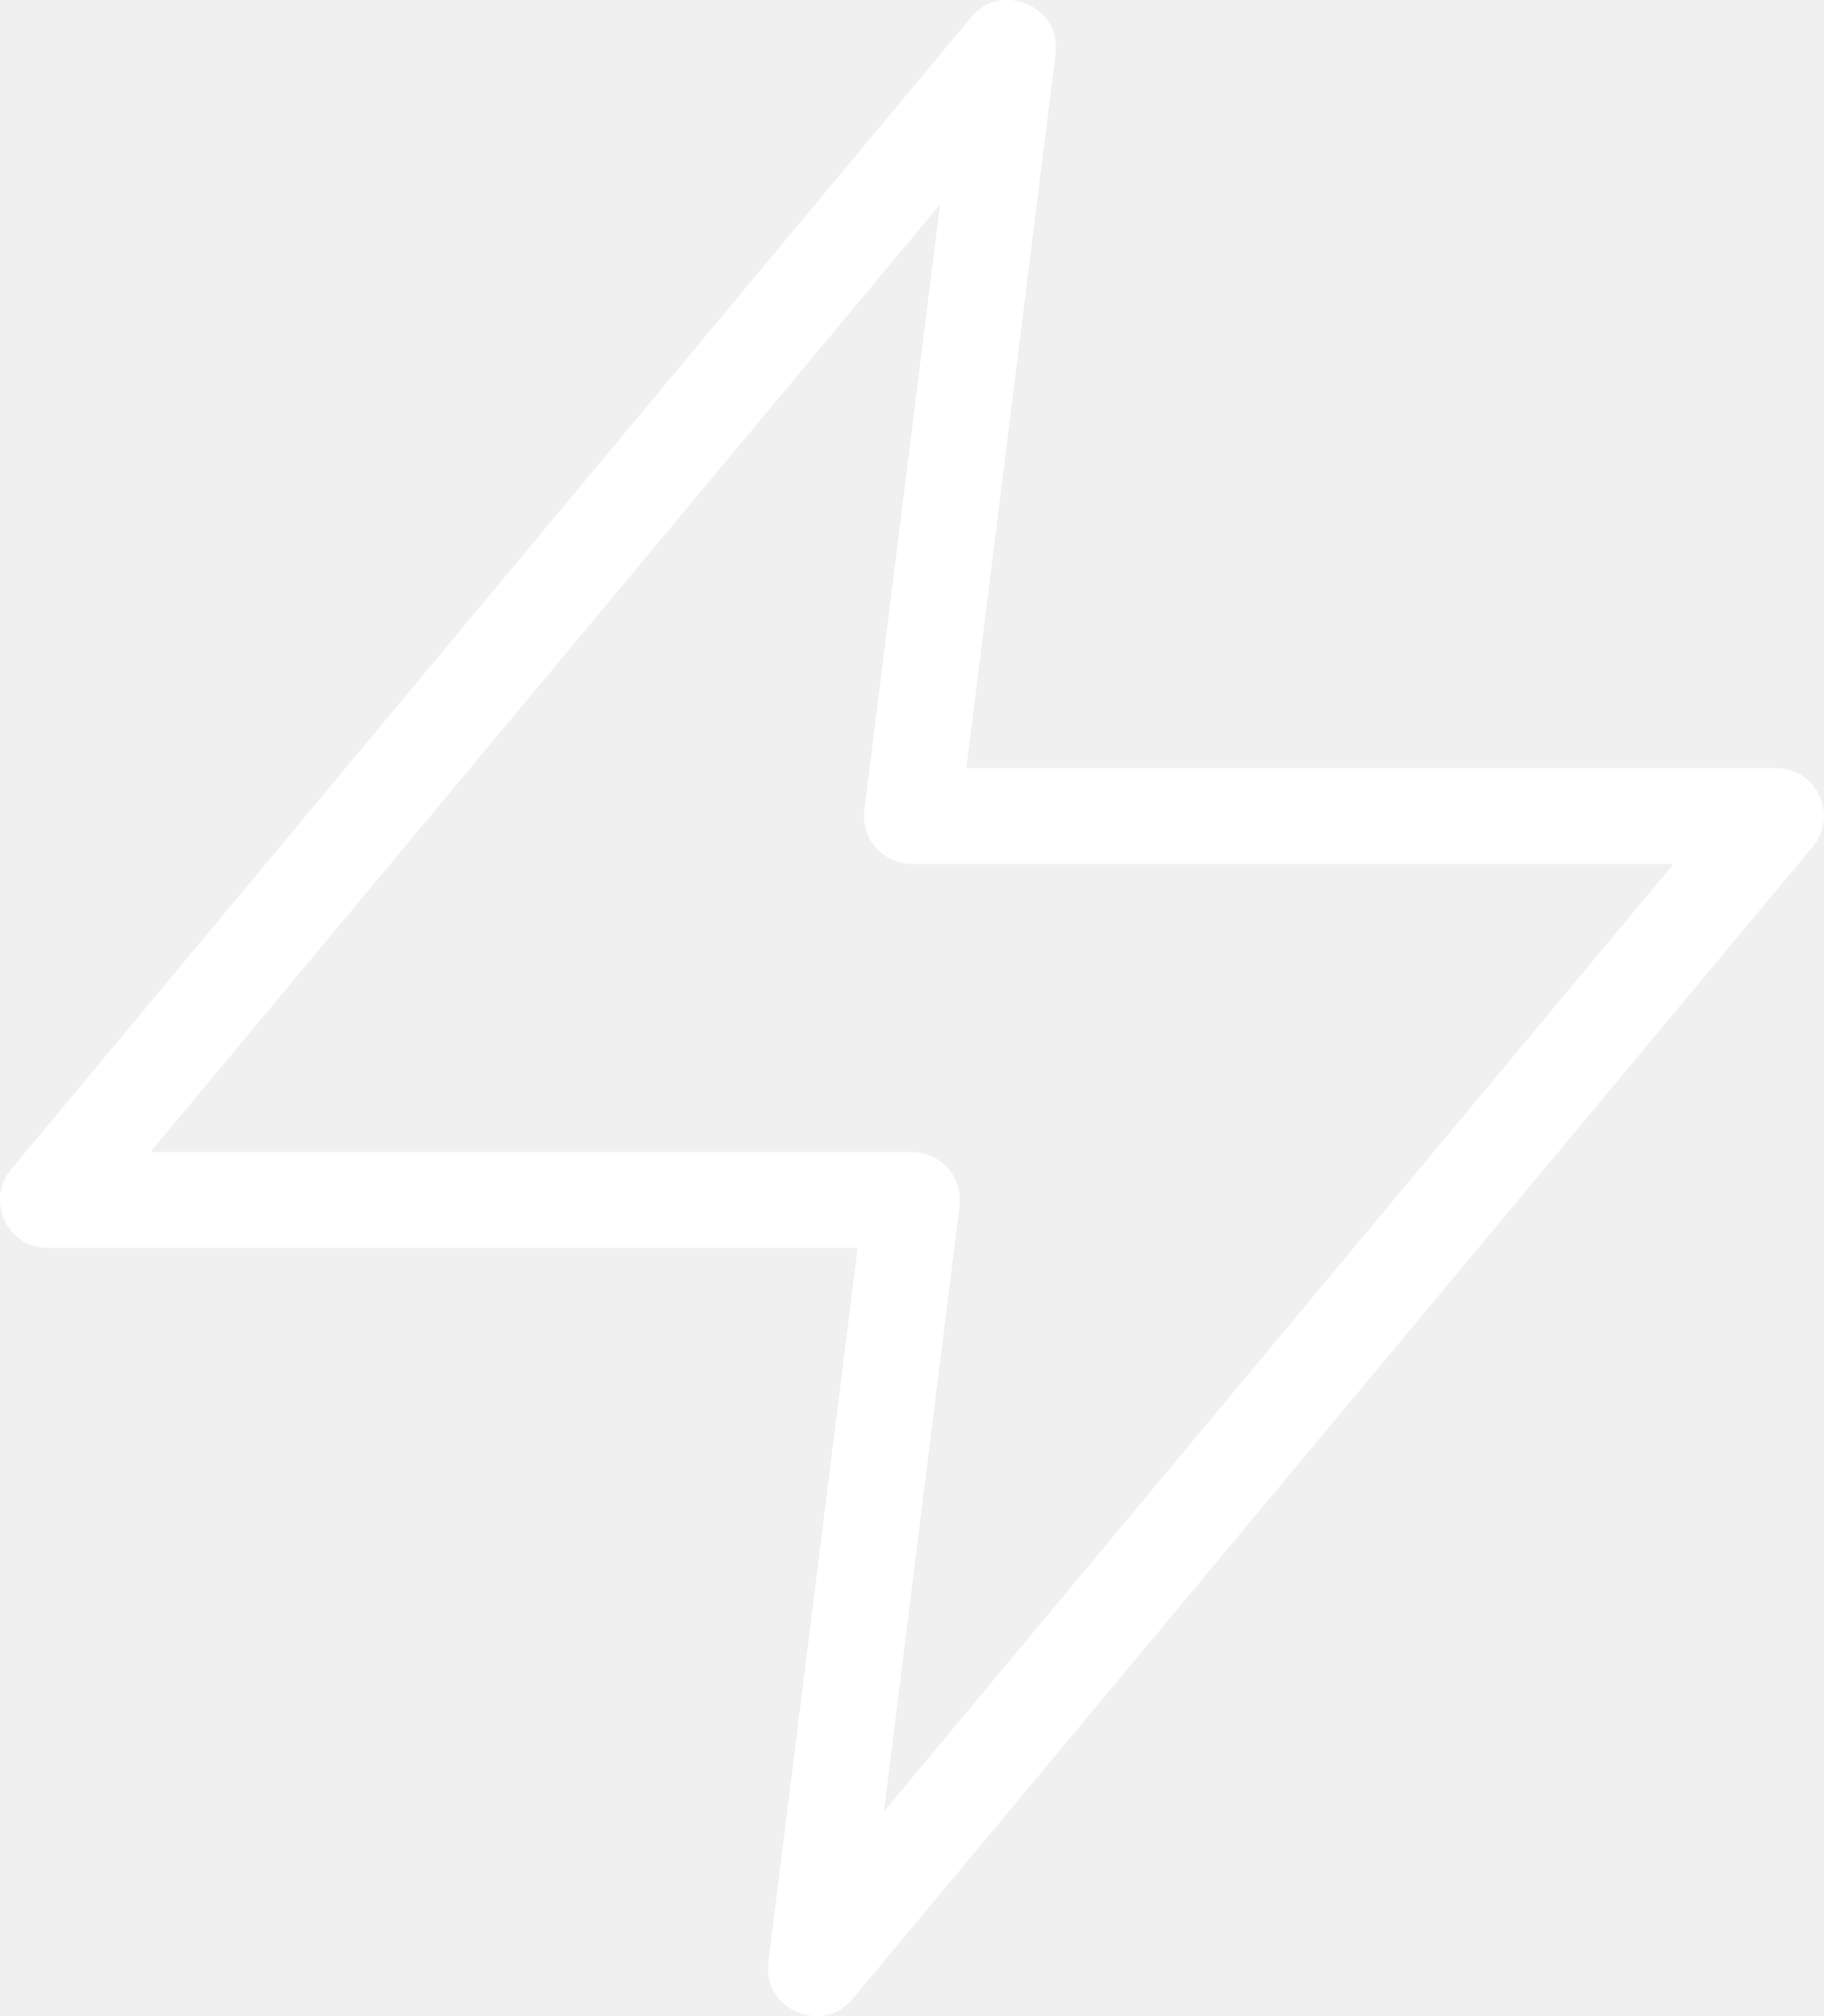
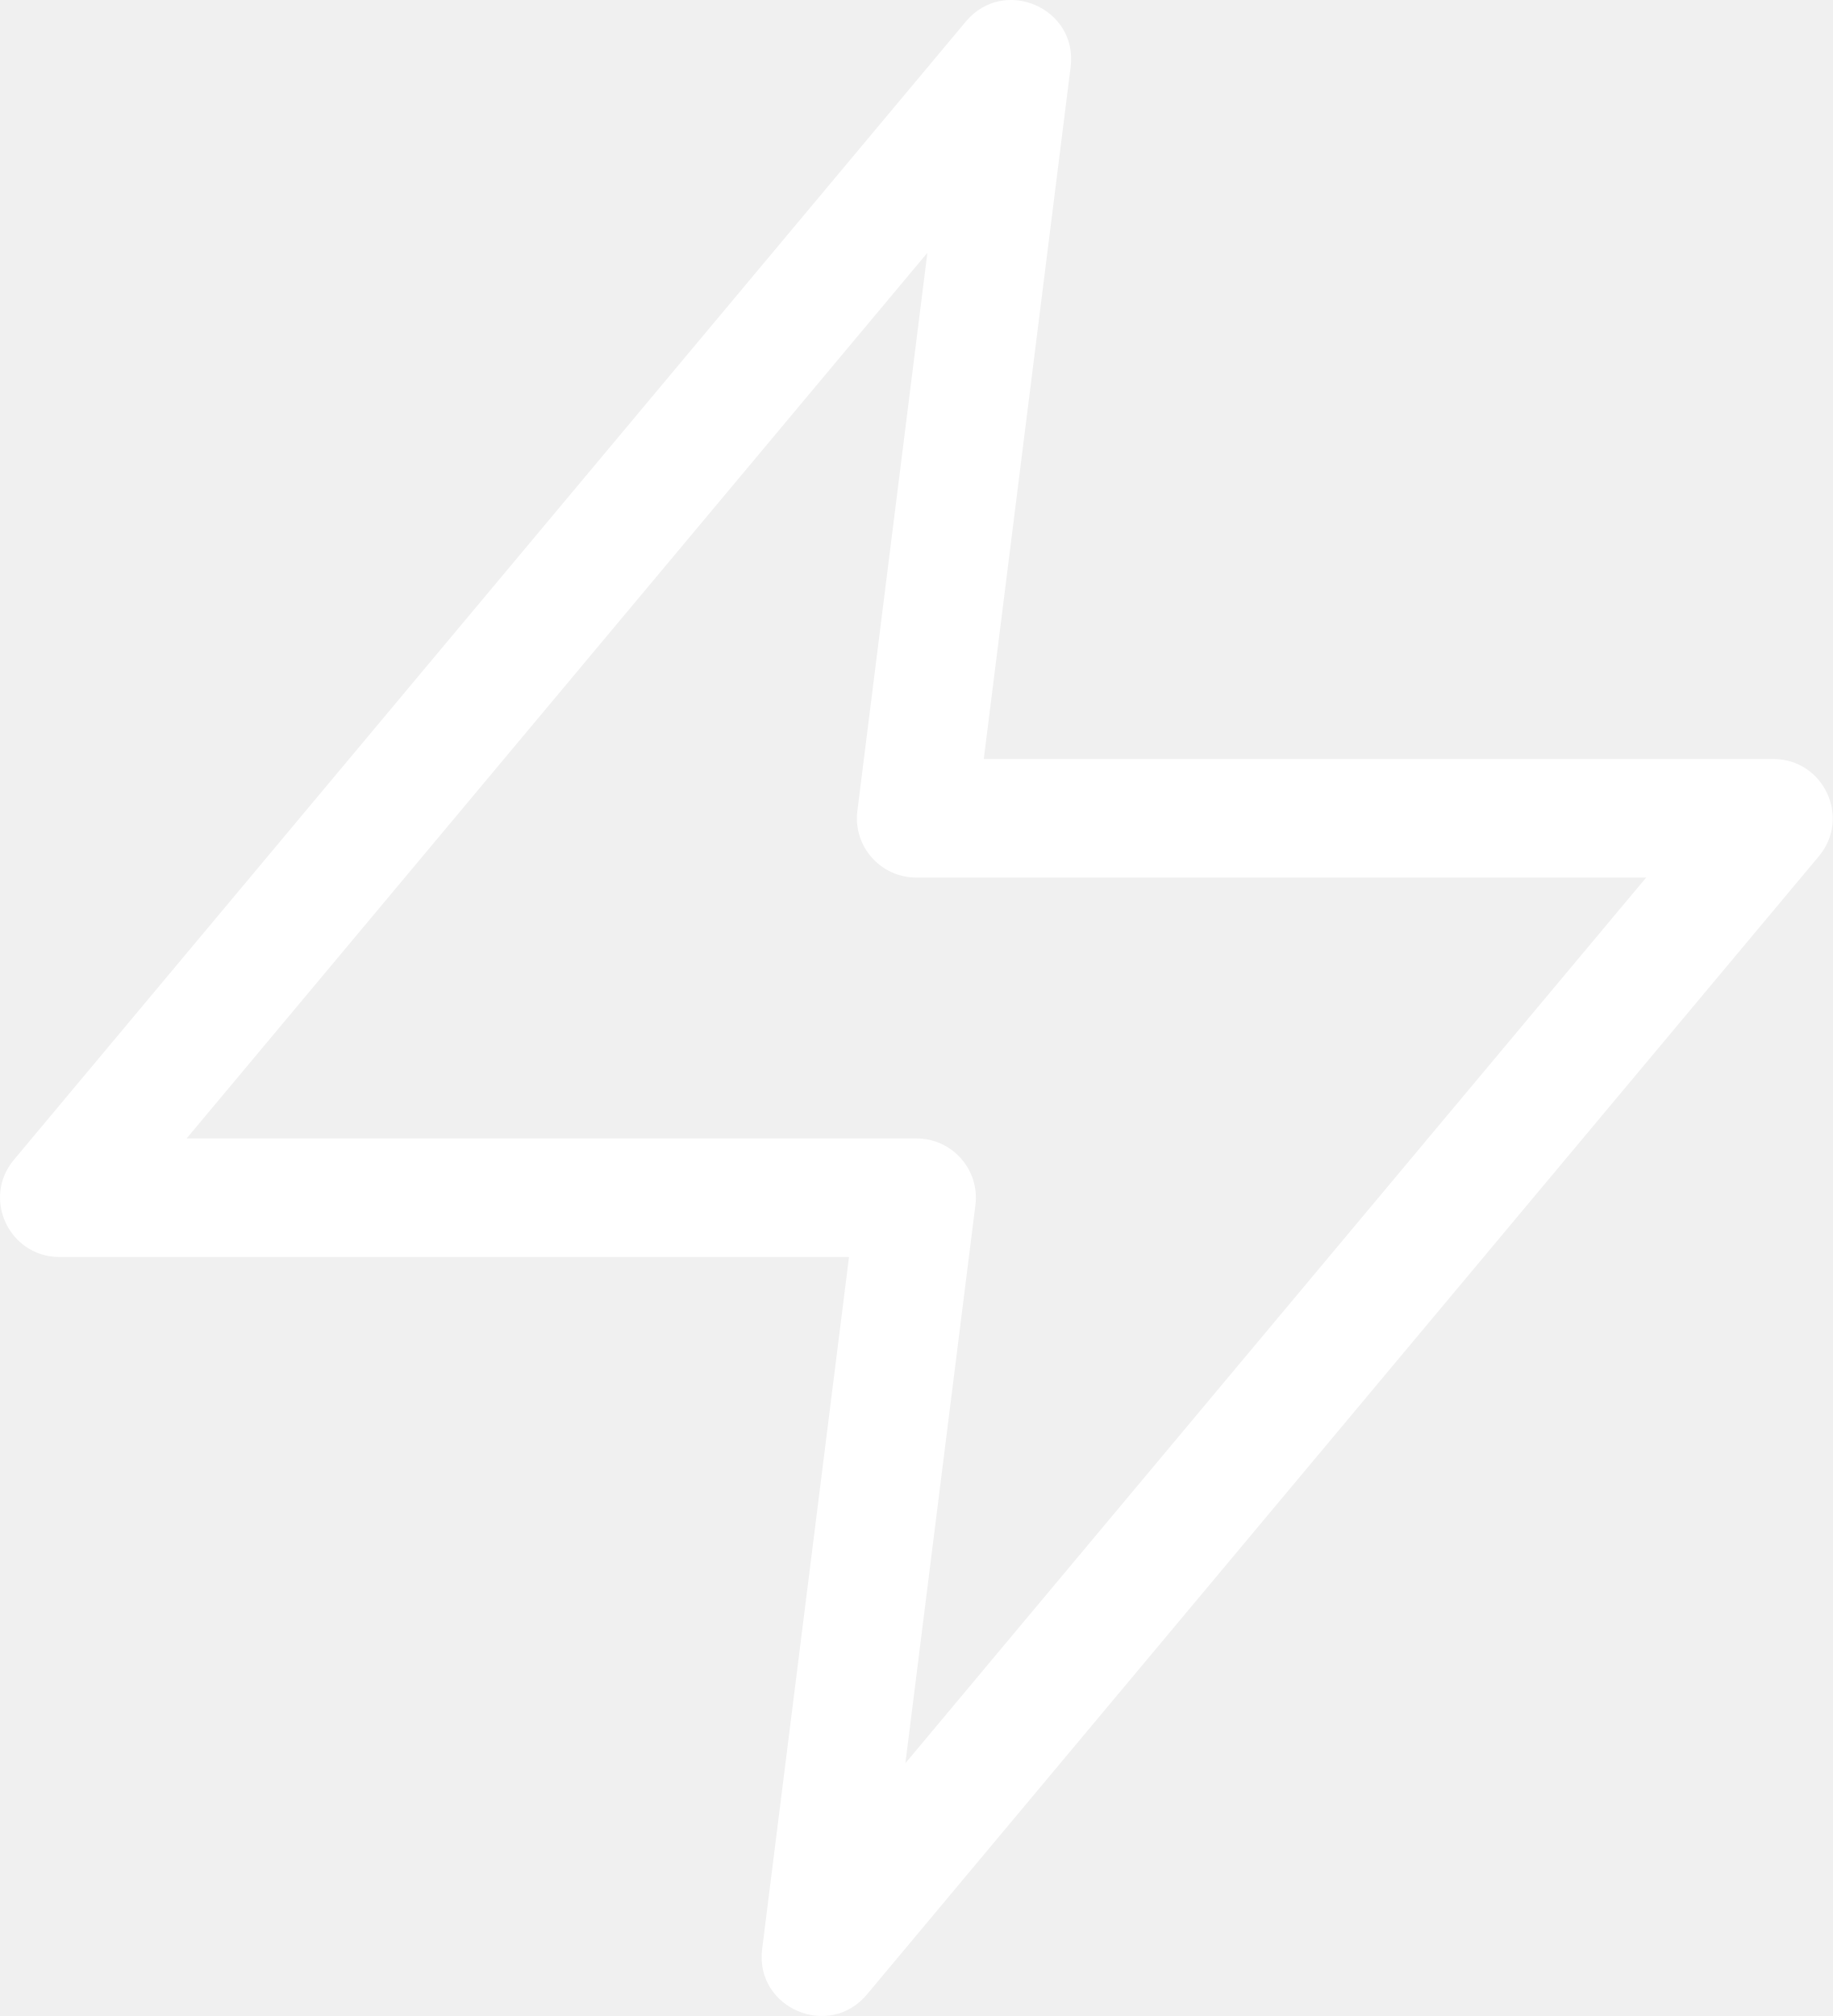
- <svg xmlns="http://www.w3.org/2000/svg" width="38px" height="42px" viewBox="0 0 38 42" version="1.1">
+ <svg xmlns="http://www.w3.org/2000/svg" width="30px" height="33px" viewBox="0 0 30 33" version="1.1">
  <g id="Page-1" stroke="none" stroke-width="1" fill="none" fill-rule="evenodd">
-     <g id="zap" transform="translate(1, 1)" fill="#FFFFFF" fill-rule="nonzero">
-       <path d="M16.867,25 L0,25 C-0.848,25 -1.311,24.011 -0.768,23.36 L19.232,-0.64 C19.871,-1.407 21.116,-0.867 20.992,0.124 L19.133,15 L36,15 C36.848,15 37.311,15.989 36.768,16.64 L16.768,40.64 C16.129,41.407 14.884,40.867 15.008,39.876 L16.867,25 Z M18.585,3.26 L2.135,23 L18,23 C18.601,23 19.067,23.527 18.992,24.124 L17.415,36.74 L33.865,17 L18,17 C17.399,17 16.933,16.473 17.008,15.876 L18.585,3.26 Z" id="Path" />
-     </g>
+     <path d="M13.897,20.576 L0.976,20.576 C0.15,20.576 -0.301,19.616 0.228,18.984 L15.81,0.352 C16.433,-0.392 17.645,0.132 17.525,1.094 L16.103,12.424 L29.024,12.424 C29.85,12.424 30.301,13.384 29.772,14.016 L14.19,32.648 C13.567,33.392 12.355,32.868 12.475,31.906 L13.897,20.576 Z M15.18,4.138 L3.055,18.635 L15,18.635 C15.586,18.635 16.039,19.146 15.966,19.726 L14.82,28.862 L26.945,14.365 L15,14.365 C14.414,14.365 13.961,13.854 14.034,13.274 L15.18,4.138 Z" id="Path" fill="#FFFFFF" fill-rule="nonzero" />
  </g>
</svg>
